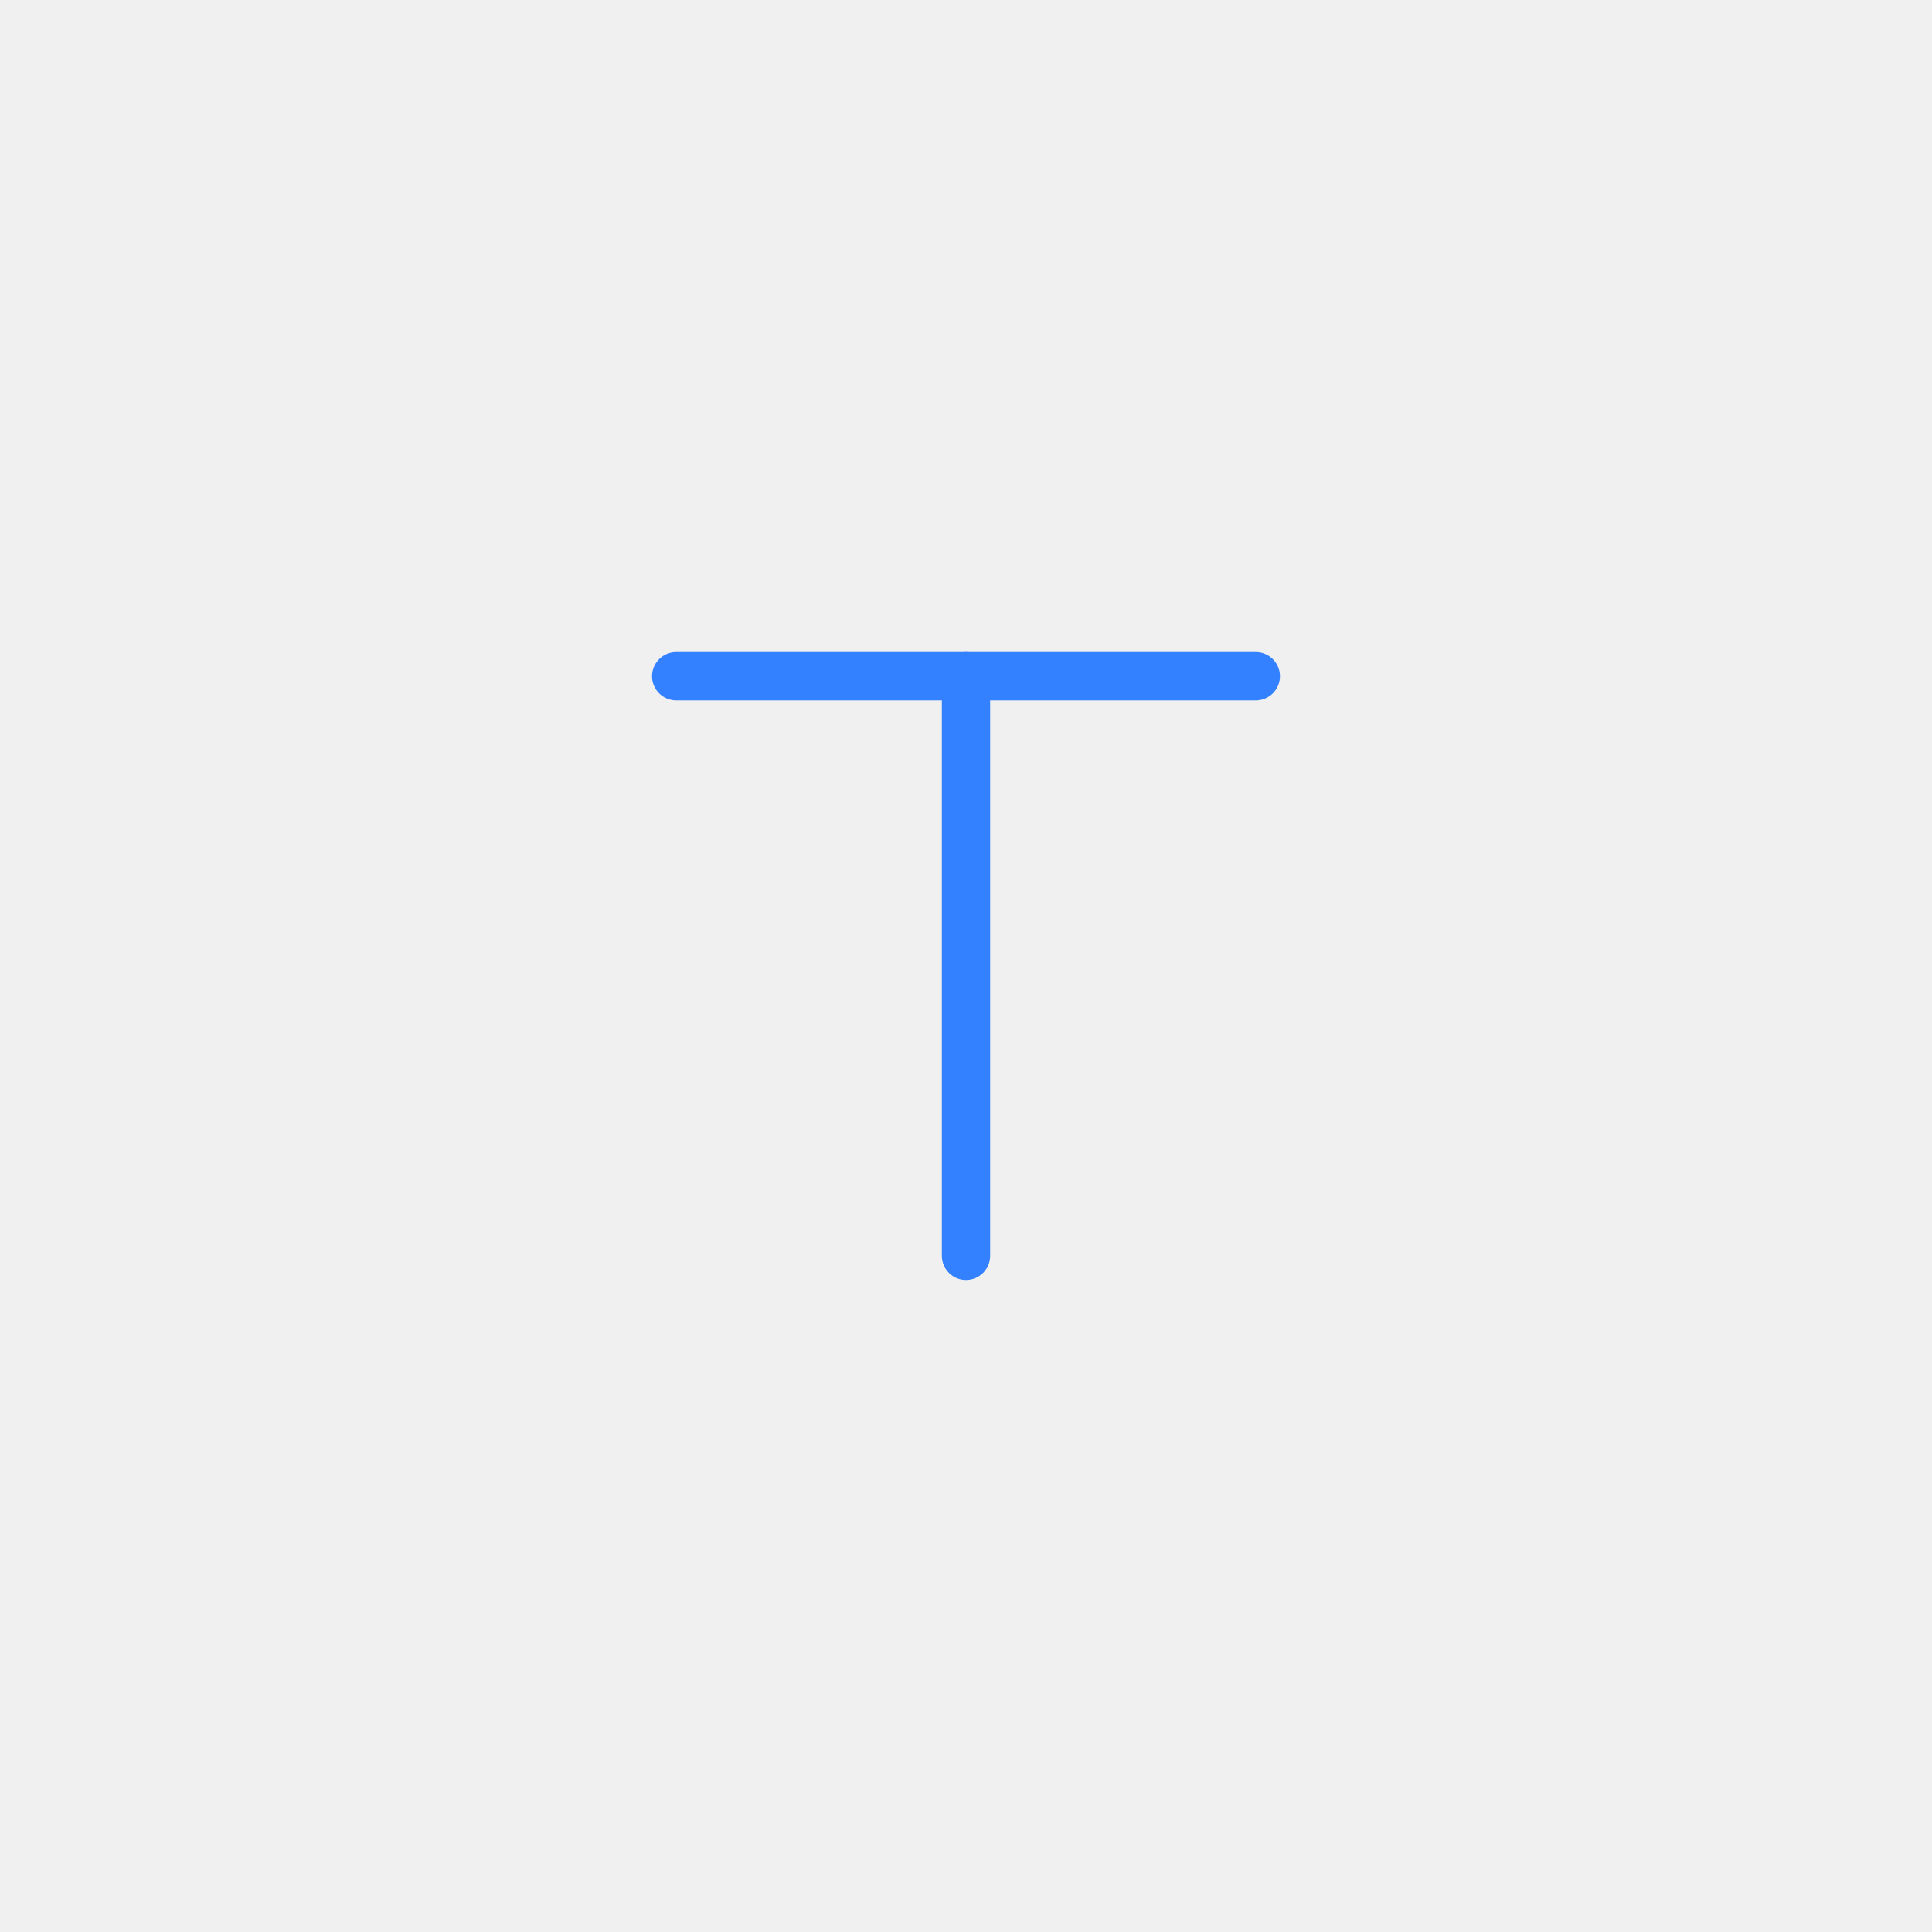
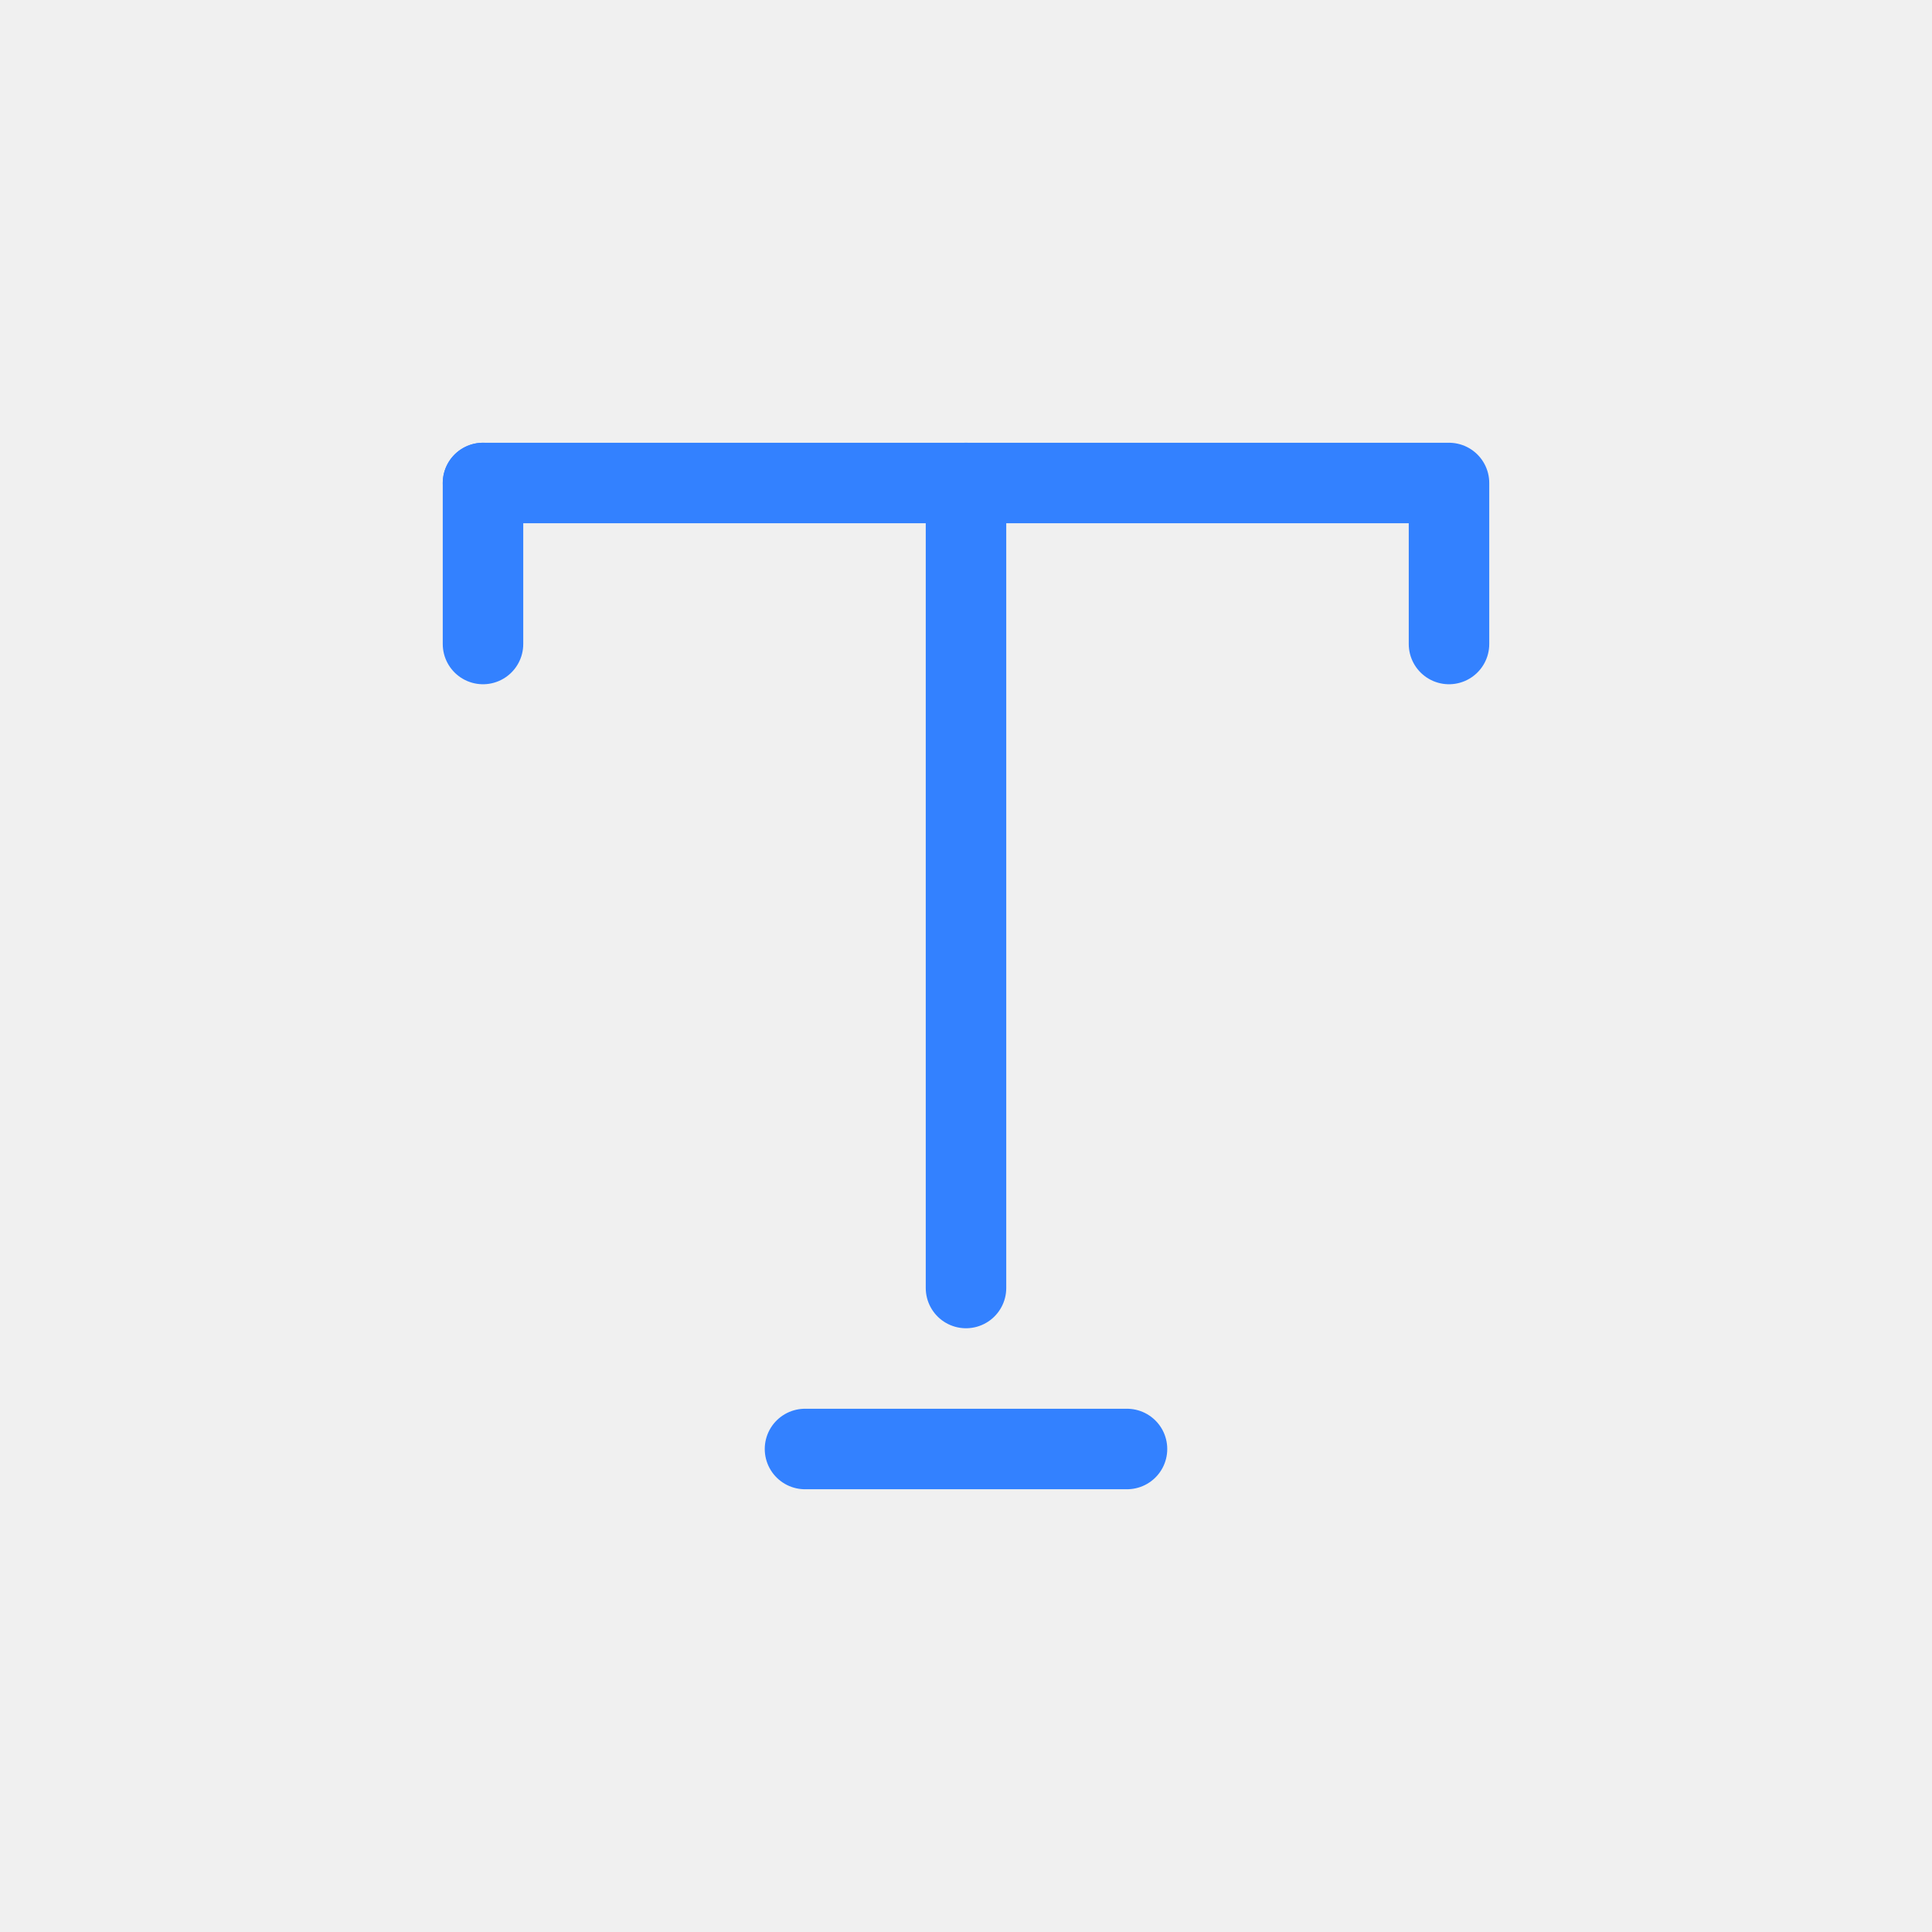
- <svg xmlns="http://www.w3.org/2000/svg" width="40px" height="40px" viewBox="0 0 40 40" version="1.1">
-   <g id="页面-4" stroke="none" stroke-width="1" fill="none" fill-rule="evenodd">
-     <g id="Whiteboard-Guidelines" transform="translate(-352, -216)">
-       <g id="text-pressed" transform="translate(352, 216)">
-         <rect id="矩形备份-40" fill="#FFFFFF" opacity="0.01" x="0" y="0" width="40" height="40" rx="2" />
-         <line x1="14" y1="14" x2="26" y2="14" id="Stroke-1" stroke="#3381FF" stroke-linecap="round" stroke-linejoin="round" />
-         <line x1="20" y1="14" x2="20" y2="26" id="Stroke-3" stroke="#3381FF" stroke-linecap="round" stroke-linejoin="round" />
+ <svg xmlns="http://www.w3.org/2000/svg" width="24px" height="24px" viewBox="0 0 24 24" version="1.1">
+   <g id="页面-1" stroke="none" stroke-width="1" fill="none" fill-rule="evenodd" stroke-linecap="round" stroke-linejoin="round">
+     <g id="切图" transform="translate(-48, -80)" stroke="#3381FF">
+       <g id="编组-2" transform="translate(48, 80)">
+         <polyline id="路径-16" points="6 6 18 6 18 8" />
+         <line x1="12" y1="6" x2="12" y2="16" id="路径-17" />
+         <line x1="6" y1="6" x2="6" y2="8" id="路径-18" />
+         <line x1="10" y1="18" x2="14" y2="18" id="路径-19" />
      </g>
    </g>
  </g>
</svg>
